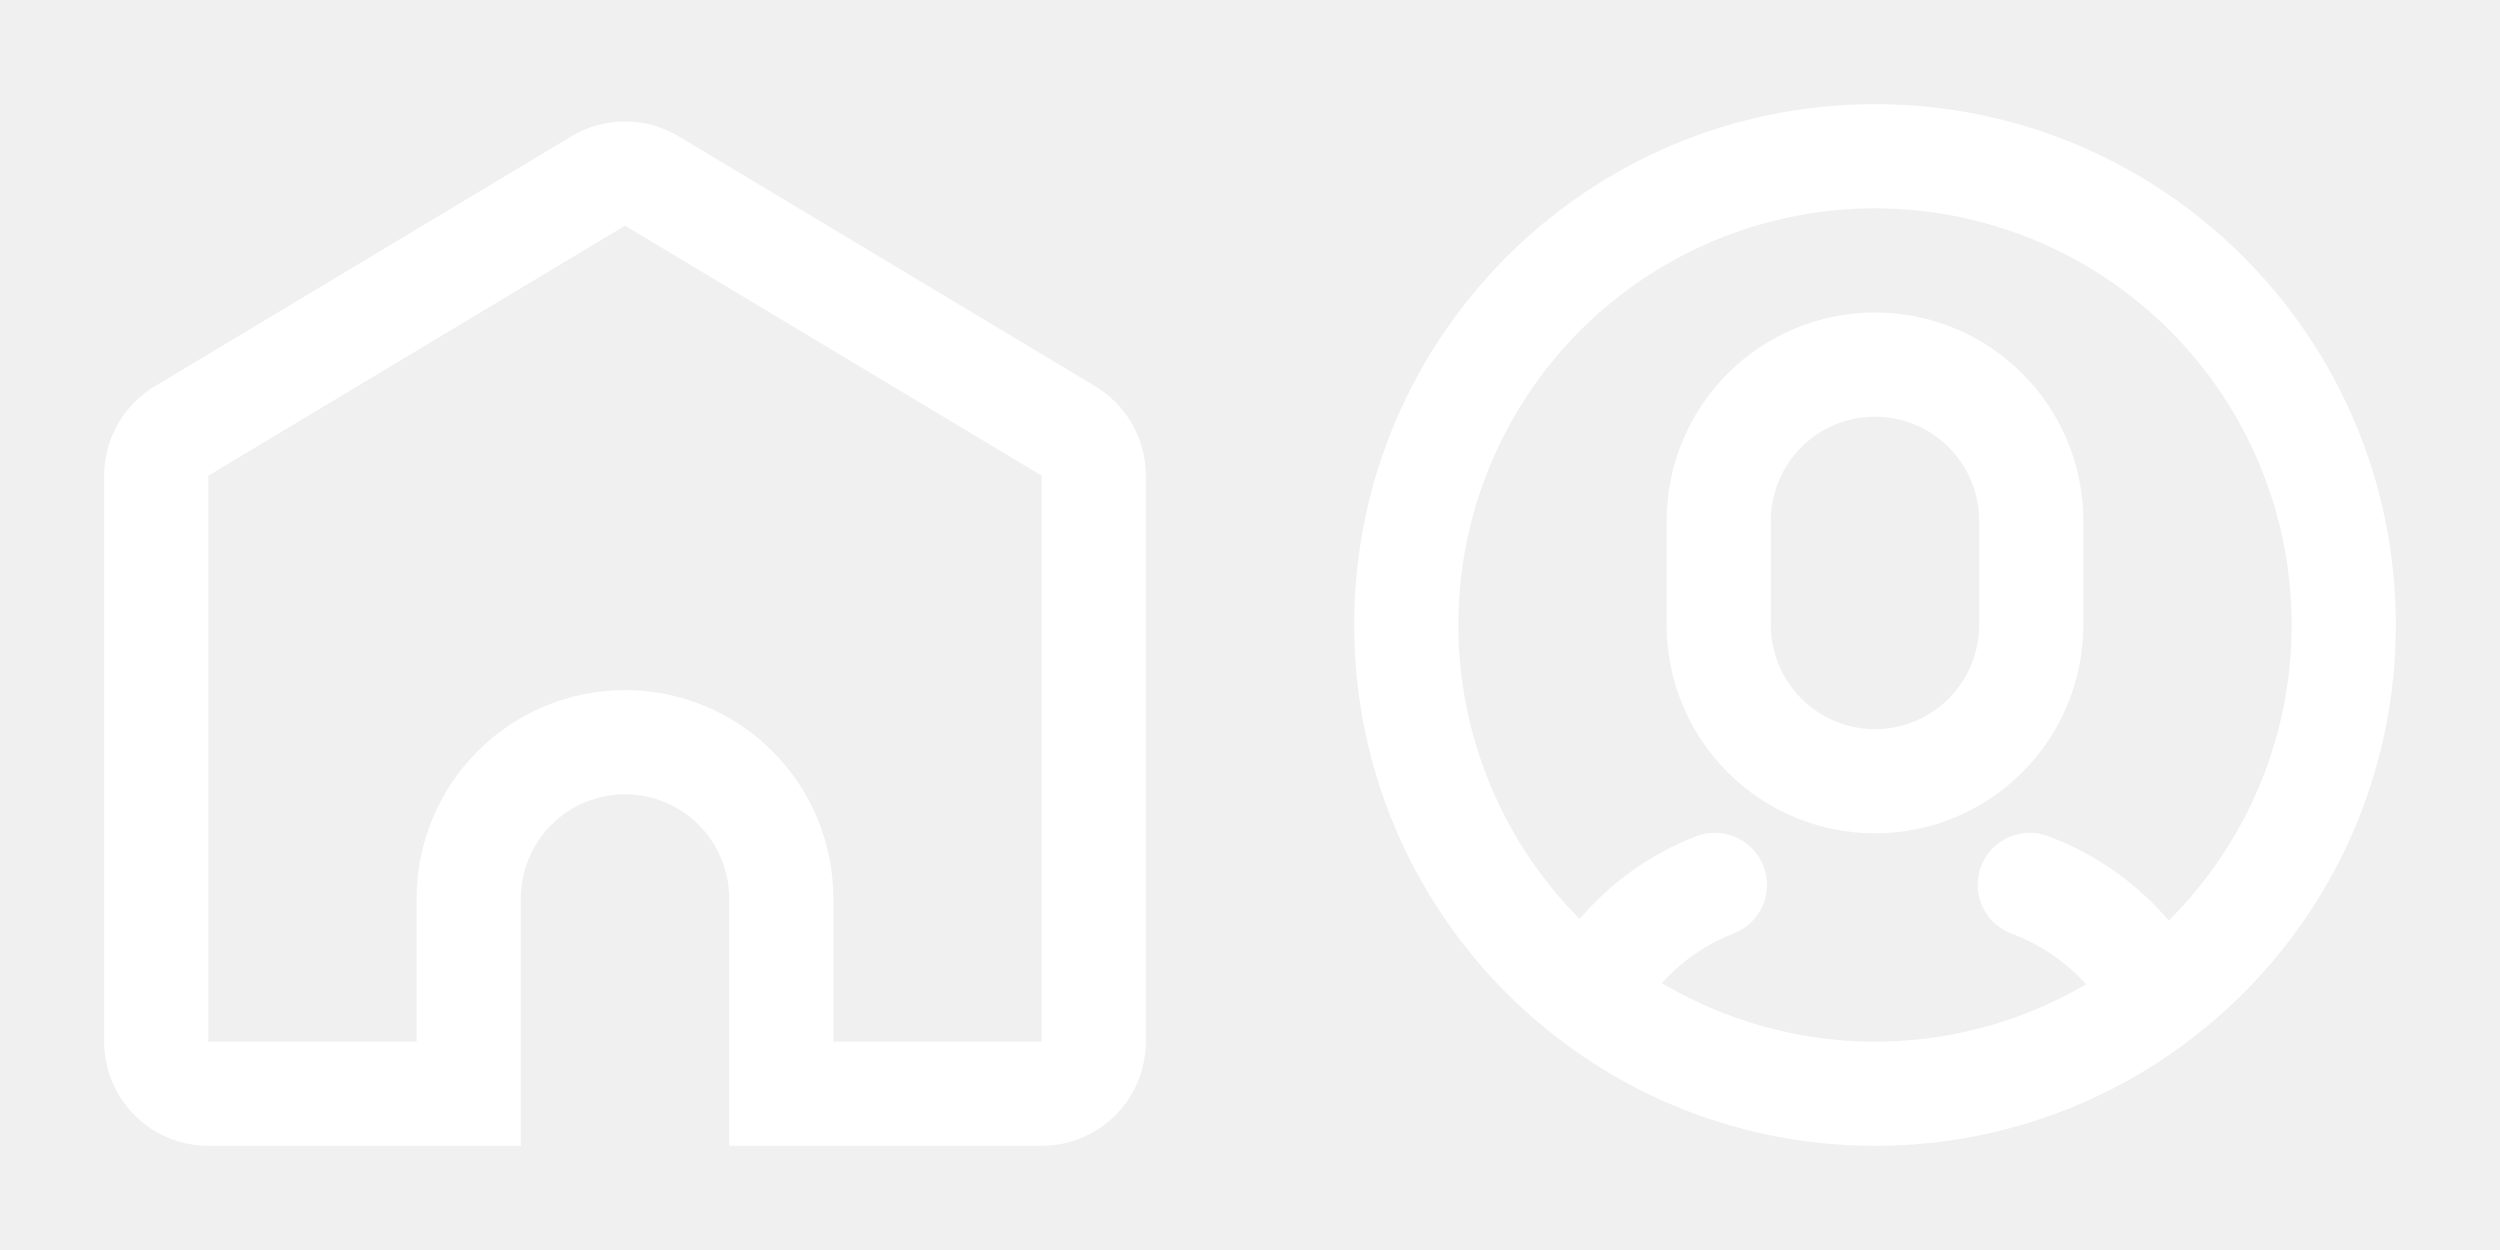
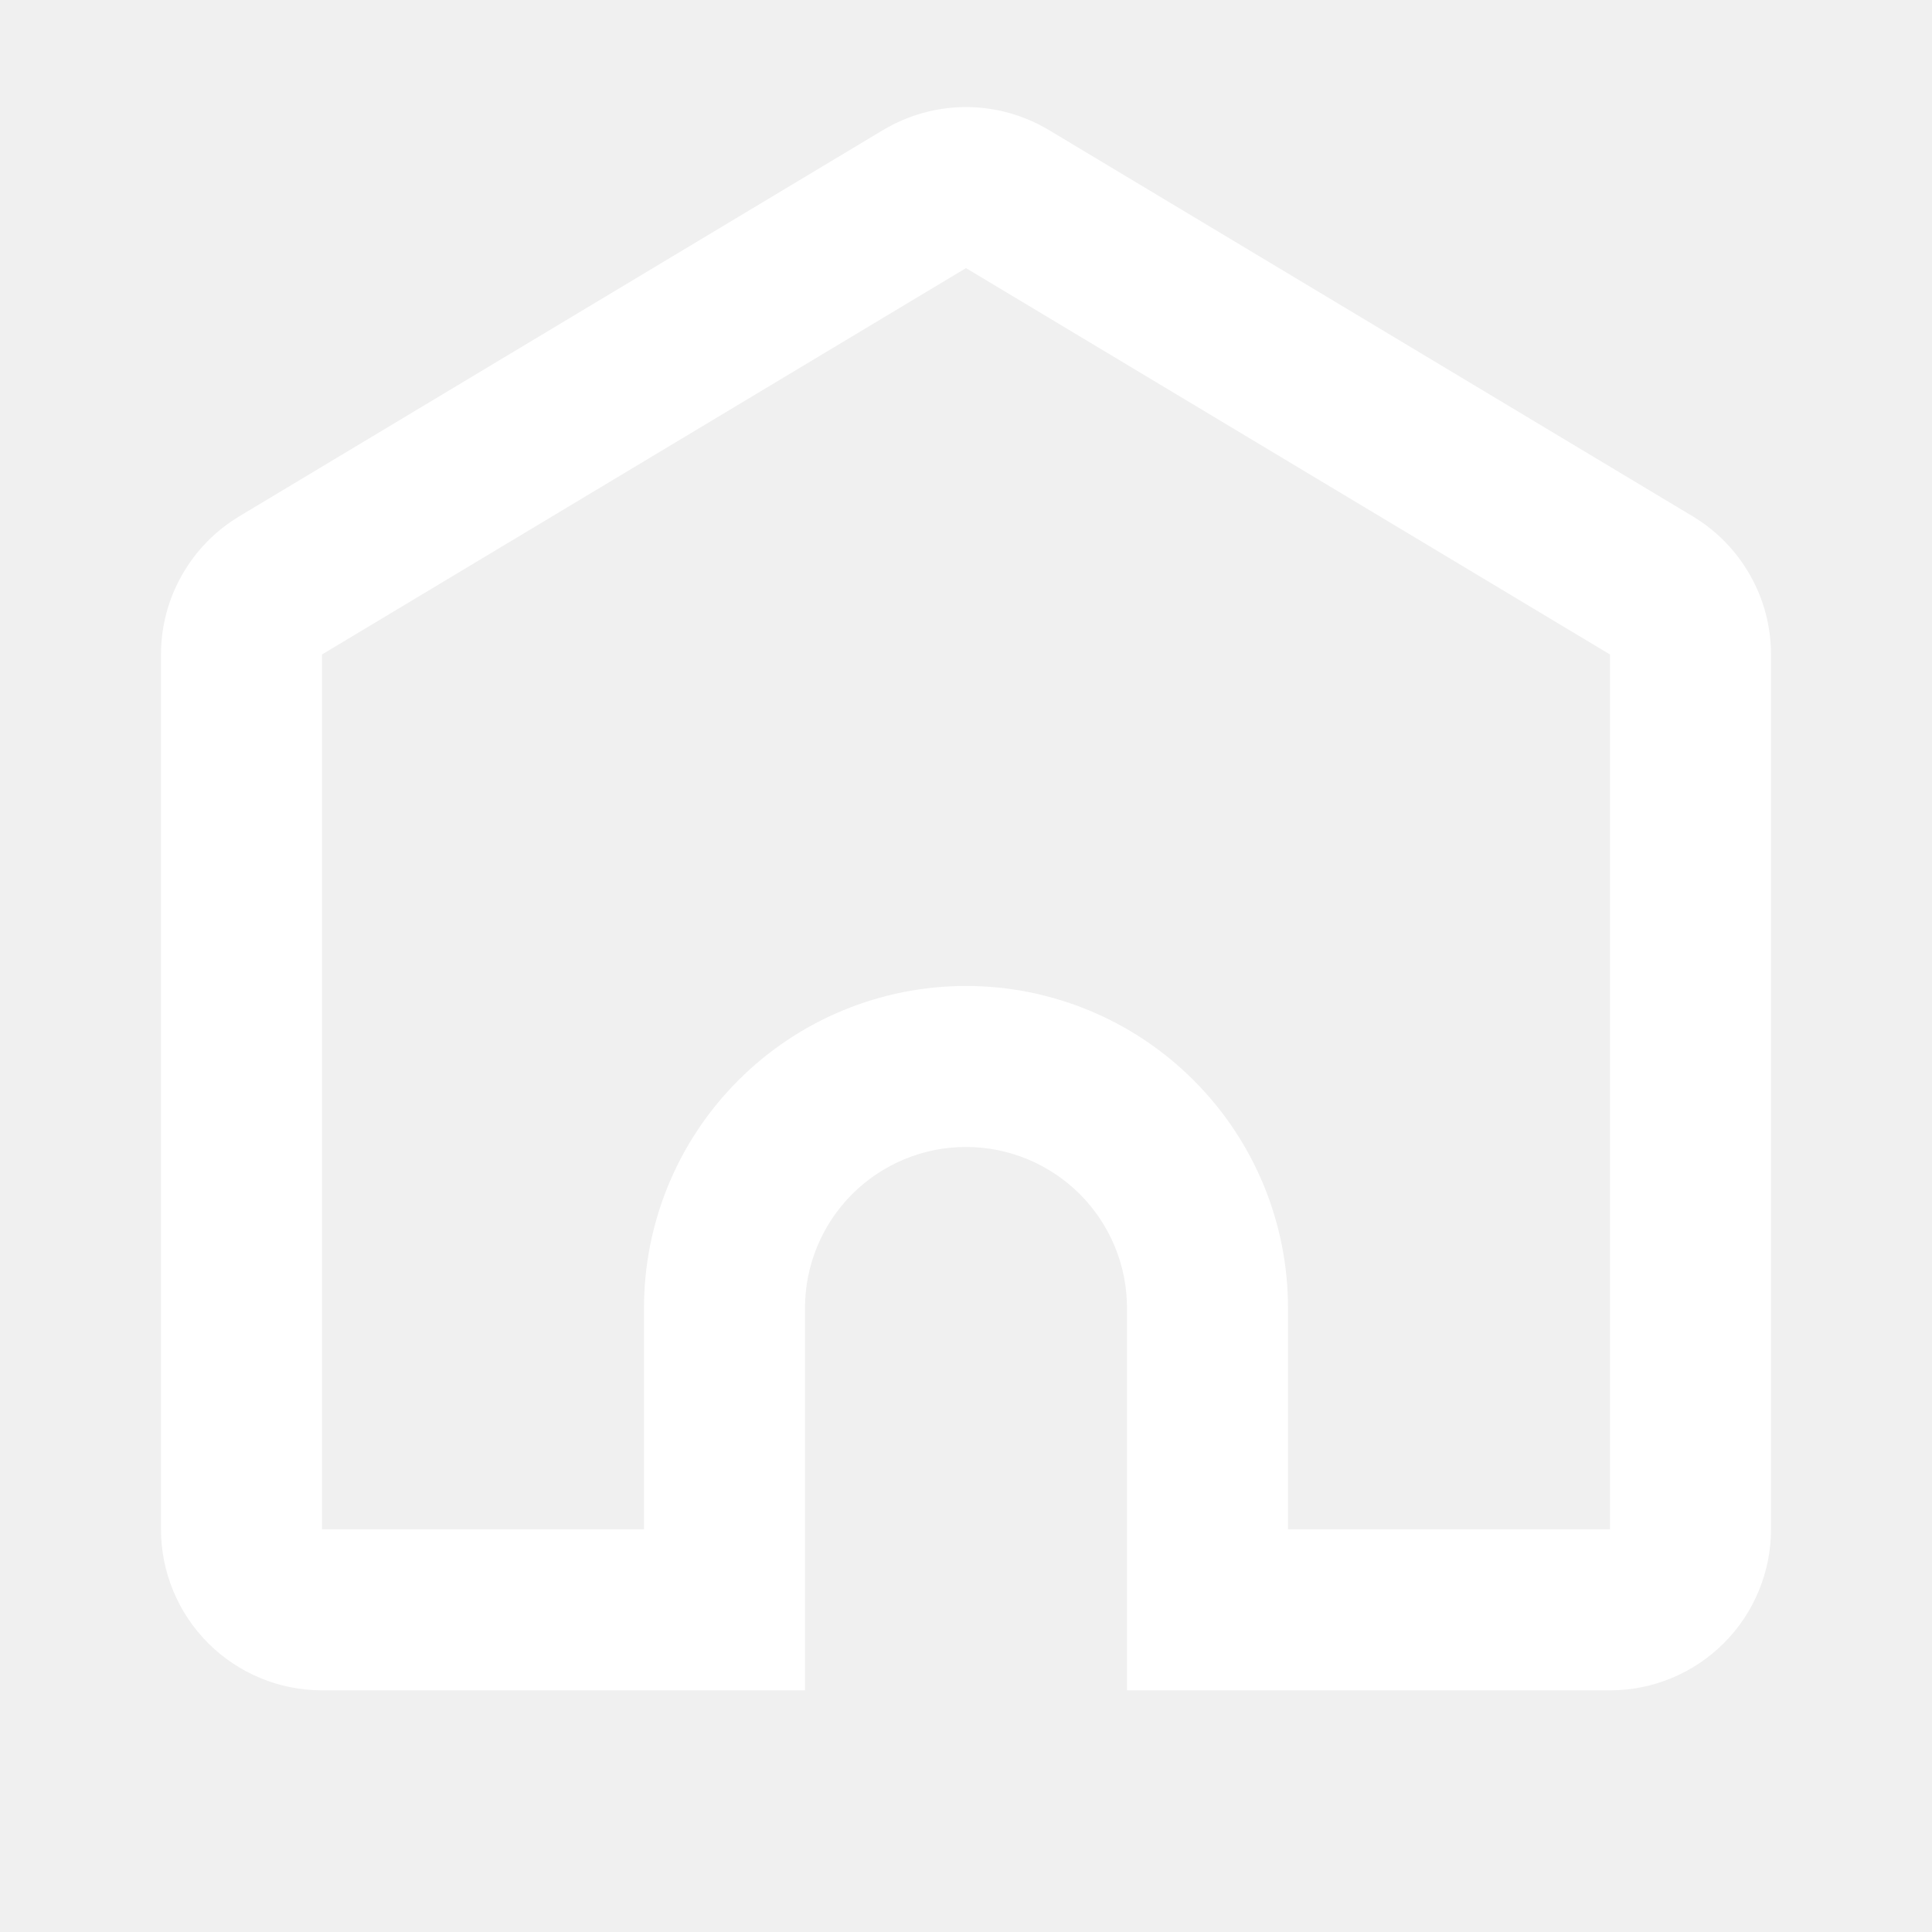
- <svg xmlns="http://www.w3.org/2000/svg" width="48" height="24" viewBox="0 0 48 24" fill="none">
-   <path d="M36 22C30.477 22 26 17.523 26 12C26 6.477 30.477 2 36 2C41.523 2 46 6.477 46 12C46 17.523 41.523 22 36 22ZM36 20C38.122 20 40.157 19.157 41.657 17.657C43.157 16.157 44 14.122 44 12C44 9.878 43.157 7.843 41.657 6.343C40.157 4.843 38.122 4 36 4C33.878 4 31.843 4.843 30.343 6.343C28.843 7.843 28 9.878 28 12C28 14.122 28.843 16.157 30.343 17.657C31.843 19.157 33.878 20 36 20V20ZM36 6C37.061 6 38.078 6.421 38.828 7.172C39.579 7.922 40 8.939 40 10V12C40 13.061 39.579 14.078 38.828 14.828C38.078 15.579 37.061 16 36 16C34.939 16 33.922 15.579 33.172 14.828C32.421 14.078 32 13.061 32 12V10C32 8.939 32.421 7.922 33.172 7.172C33.922 6.421 34.939 6 36 6V6ZM36 8C35.47 8 34.961 8.211 34.586 8.586C34.211 8.961 34 9.47 34 10V12C34 12.53 34.211 13.039 34.586 13.414C34.961 13.789 35.47 14 36 14C36.53 14 37.039 13.789 37.414 13.414C37.789 13.039 38 12.53 38 12V10C38 9.47 37.789 8.961 37.414 8.586C37.039 8.211 36.53 8 36 8V8ZM31.91 18.876C31.334 18.533 30.803 18.119 30.33 17.644C30.924 16.946 31.681 16.405 32.534 16.07C32.657 16.017 32.789 15.99 32.923 15.99C33.056 15.989 33.189 16.016 33.312 16.067C33.435 16.119 33.547 16.195 33.641 16.29C33.734 16.386 33.808 16.499 33.857 16.623C33.906 16.747 33.929 16.88 33.926 17.014C33.923 17.148 33.893 17.279 33.838 17.401C33.783 17.523 33.704 17.633 33.606 17.723C33.508 17.814 33.393 17.884 33.267 17.93C32.735 18.14 32.274 18.468 31.909 18.876H31.91ZM40.054 18.898C39.667 18.47 39.184 18.139 38.644 17.934C38.517 17.89 38.401 17.821 38.302 17.732C38.202 17.642 38.122 17.533 38.066 17.412C38.009 17.291 37.977 17.159 37.972 17.025C37.968 16.892 37.99 16.758 38.037 16.633C38.085 16.508 38.157 16.394 38.25 16.297C38.343 16.201 38.454 16.123 38.577 16.071C38.7 16.018 38.832 15.99 38.966 15.989C39.1 15.989 39.232 16.015 39.356 16.066C40.24 16.402 41.025 16.955 41.64 17.673C41.164 18.146 40.632 18.558 40.054 18.898V18.898Z" fill="white" />
-   <path d="M20 20V9.132L12 4.332L4 9.132V20H8V17.25C8 16.189 8.421 15.172 9.172 14.422C9.922 13.671 10.939 13.25 12 13.25C13.061 13.25 14.078 13.671 14.828 14.422C15.579 15.172 16 16.189 16 17.25V20H20ZM14 22V17.25C14 16.72 13.789 16.211 13.414 15.836C13.039 15.461 12.53 15.25 12 15.25C11.47 15.25 10.961 15.461 10.586 15.836C10.211 16.211 10 16.72 10 17.25V22H4C3.47 22 2.961 21.789 2.586 21.414C2.211 21.039 2 20.53 2 20V9.132C2 8.787 2.089 8.447 2.26 8.147C2.43 7.846 2.675 7.595 2.971 7.417L10.971 2.617C11.282 2.43 11.637 2.332 12 2.332C12.363 2.332 12.718 2.43 13.029 2.617L21.029 7.417C21.325 7.595 21.57 7.846 21.74 8.147C21.911 8.447 22 8.787 22 9.132V20C22 20.53 21.789 21.039 21.414 21.414C21.039 21.789 20.53 22 20 22H14Z" fill="white" />
+ <svg xmlns="http://www.w3.org/2000/svg" width="24" height="24" viewBox="0 0 24 24" fill="none">
+   <path d="M20 18.998V8.13L12 3.33L4 8.13V18.998H8V16.248C8 15.187 8.421 14.17 9.172 13.42C9.922 12.669 10.939 12.248 12 12.248C13.061 12.248 14.078 12.669 14.828 13.42C15.579 14.17 16 15.187 16 16.248V18.998H20ZM14 20.998V16.248C14 15.718 13.789 15.209 13.414 14.834C13.039 14.459 12.53 14.248 12 14.248C11.47 14.248 10.961 14.459 10.586 14.834C10.211 15.209 10 15.718 10 16.248V20.998H4C3.47 20.998 2.961 20.787 2.586 20.412C2.211 20.037 2 19.529 2 18.998V8.13C2 7.785 2.089 7.445 2.26 7.145C2.43 6.844 2.675 6.593 2.971 6.415L10.971 1.615C11.282 1.429 11.637 1.33 12 1.33C12.363 1.33 12.718 1.429 13.029 1.615L21.029 6.415C21.325 6.593 21.57 6.844 21.74 7.145C21.911 7.445 22 7.785 22 8.13V18.998C22 19.529 21.789 20.037 21.414 20.412C21.039 20.787 20.53 20.998 20 20.998H14Z" fill="white" />
</svg>
